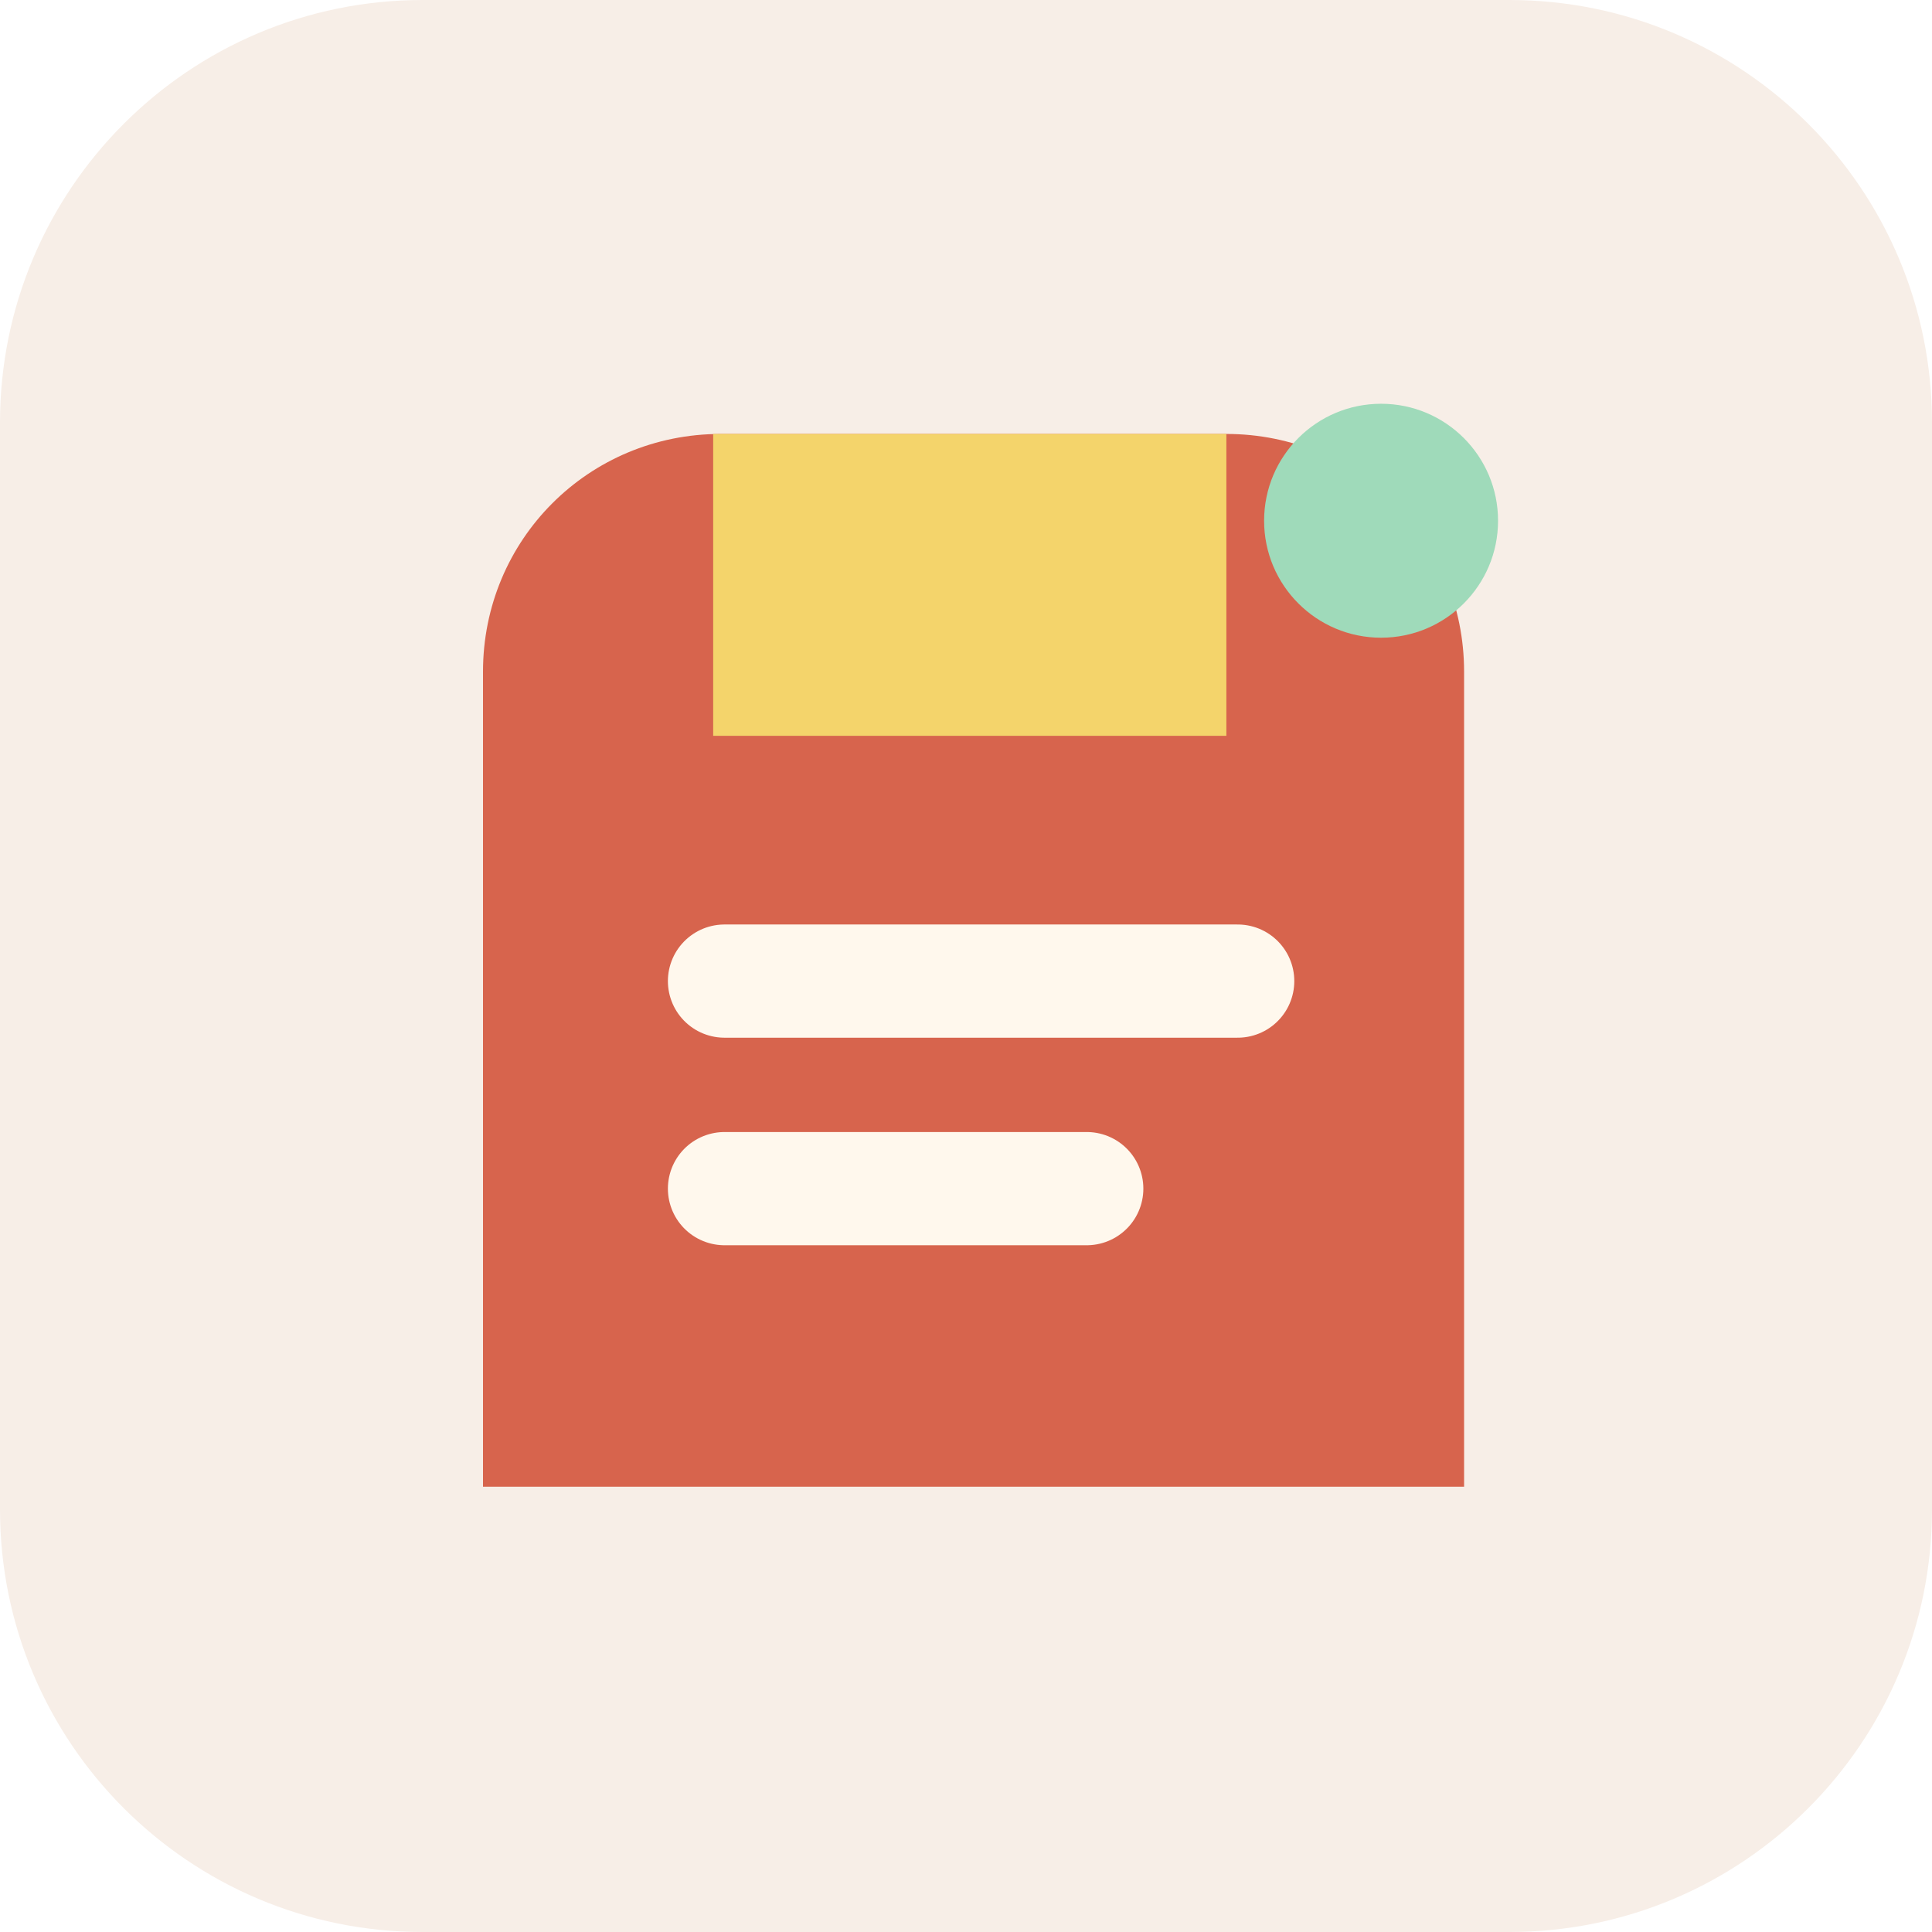
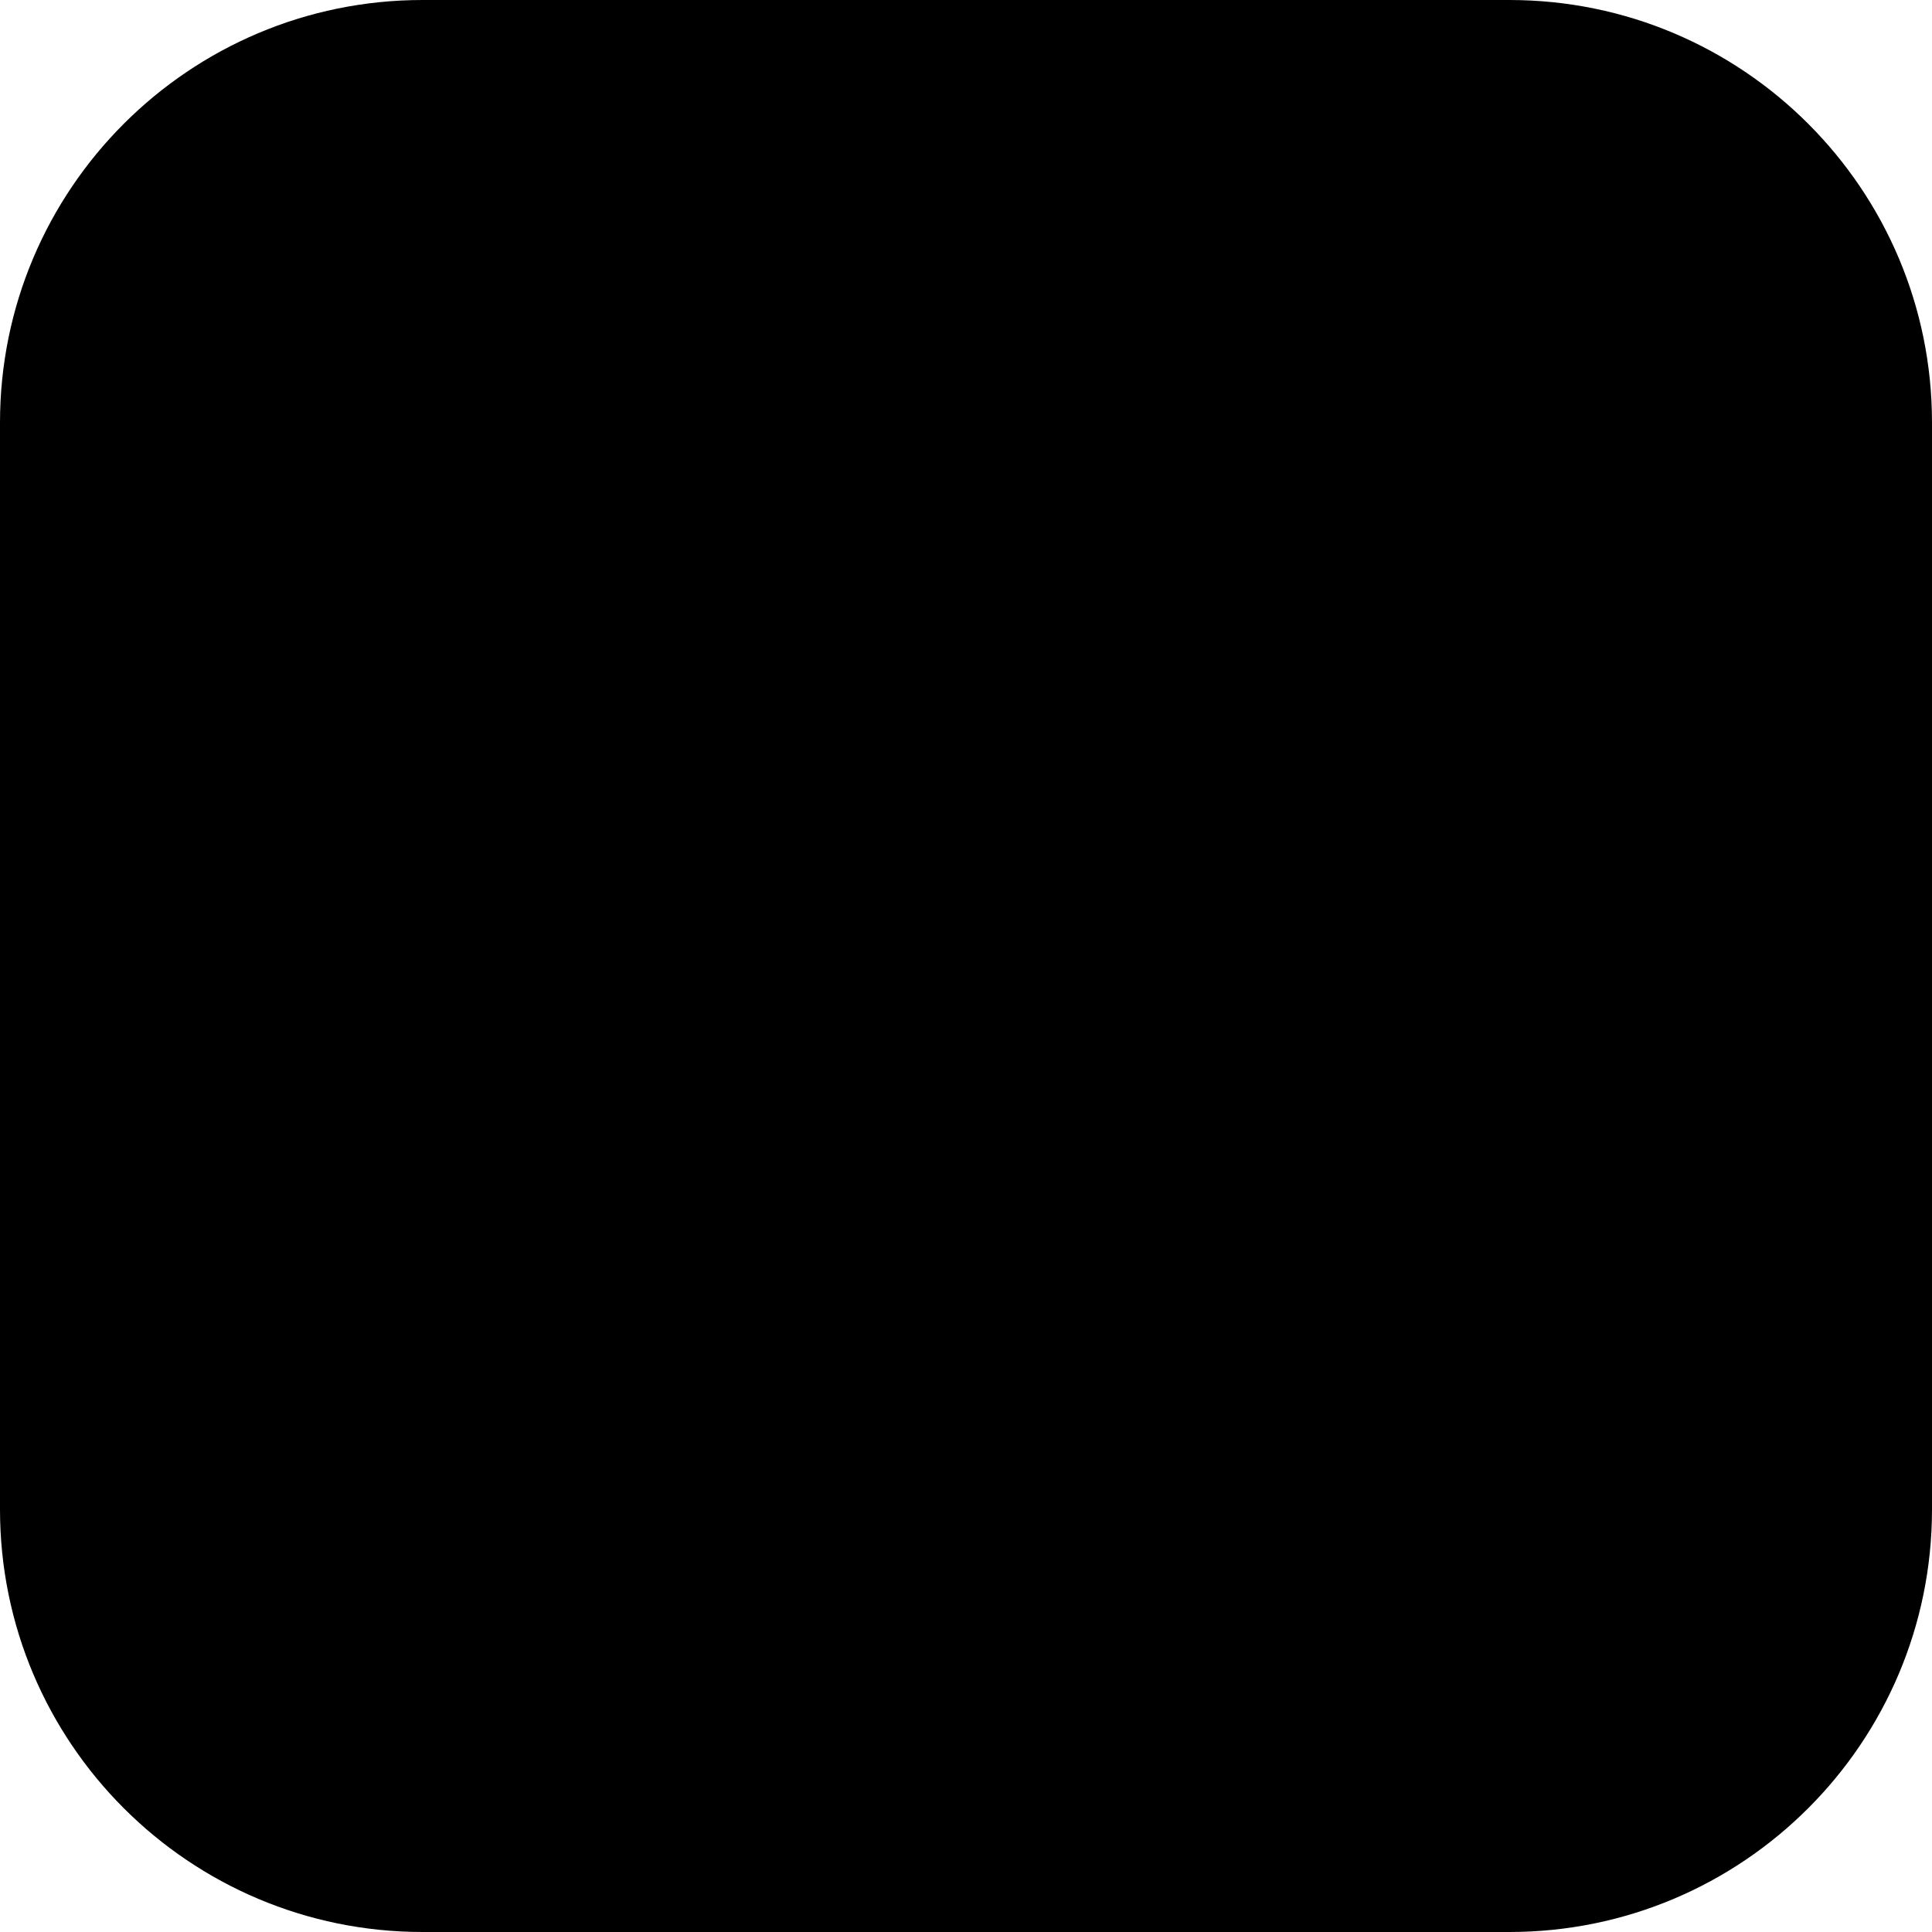
<svg xmlns="http://www.w3.org/2000/svg" viewBox="0 0 512 512" role="img" aria-label="Recipe Box">
-   <rect width="512" height="512" rx="112" fill="#f7eee7" />
-   <path d="M128 178c0-35 28-63 63-63h134c35 0 63 28 63 63v216H128V178Z" fill="#d7644d" />
-   <path d="M189 115h136v80H189z" fill="#f4d46b" />
-   <path d="M192 260h136M192 315h96" stroke="#fff8ed" stroke-width="30" stroke-linecap="round" />
-   <circle cx="366" cy="138" r="31" fill="#9fdaba" />
+   <rect width="512" height="512" rx="112" fill="oklch(98% 0.006 55)" />
+   <rect x="96" y="80" width="320" height="352" rx="72" fill="oklch(48% 0.145 28)" />
+   <path d="M176 160h176v192H176c-34 0-56-22-56-56v-80c0-34 22-56 56-56Z" fill="oklch(94.5% 0.009 50)" />
+   <path d="M200 216h96M200 256h120M200 296h72" stroke="oklch(48% 0.145 28)" stroke-width="20" stroke-linecap="round" />
</svg>
